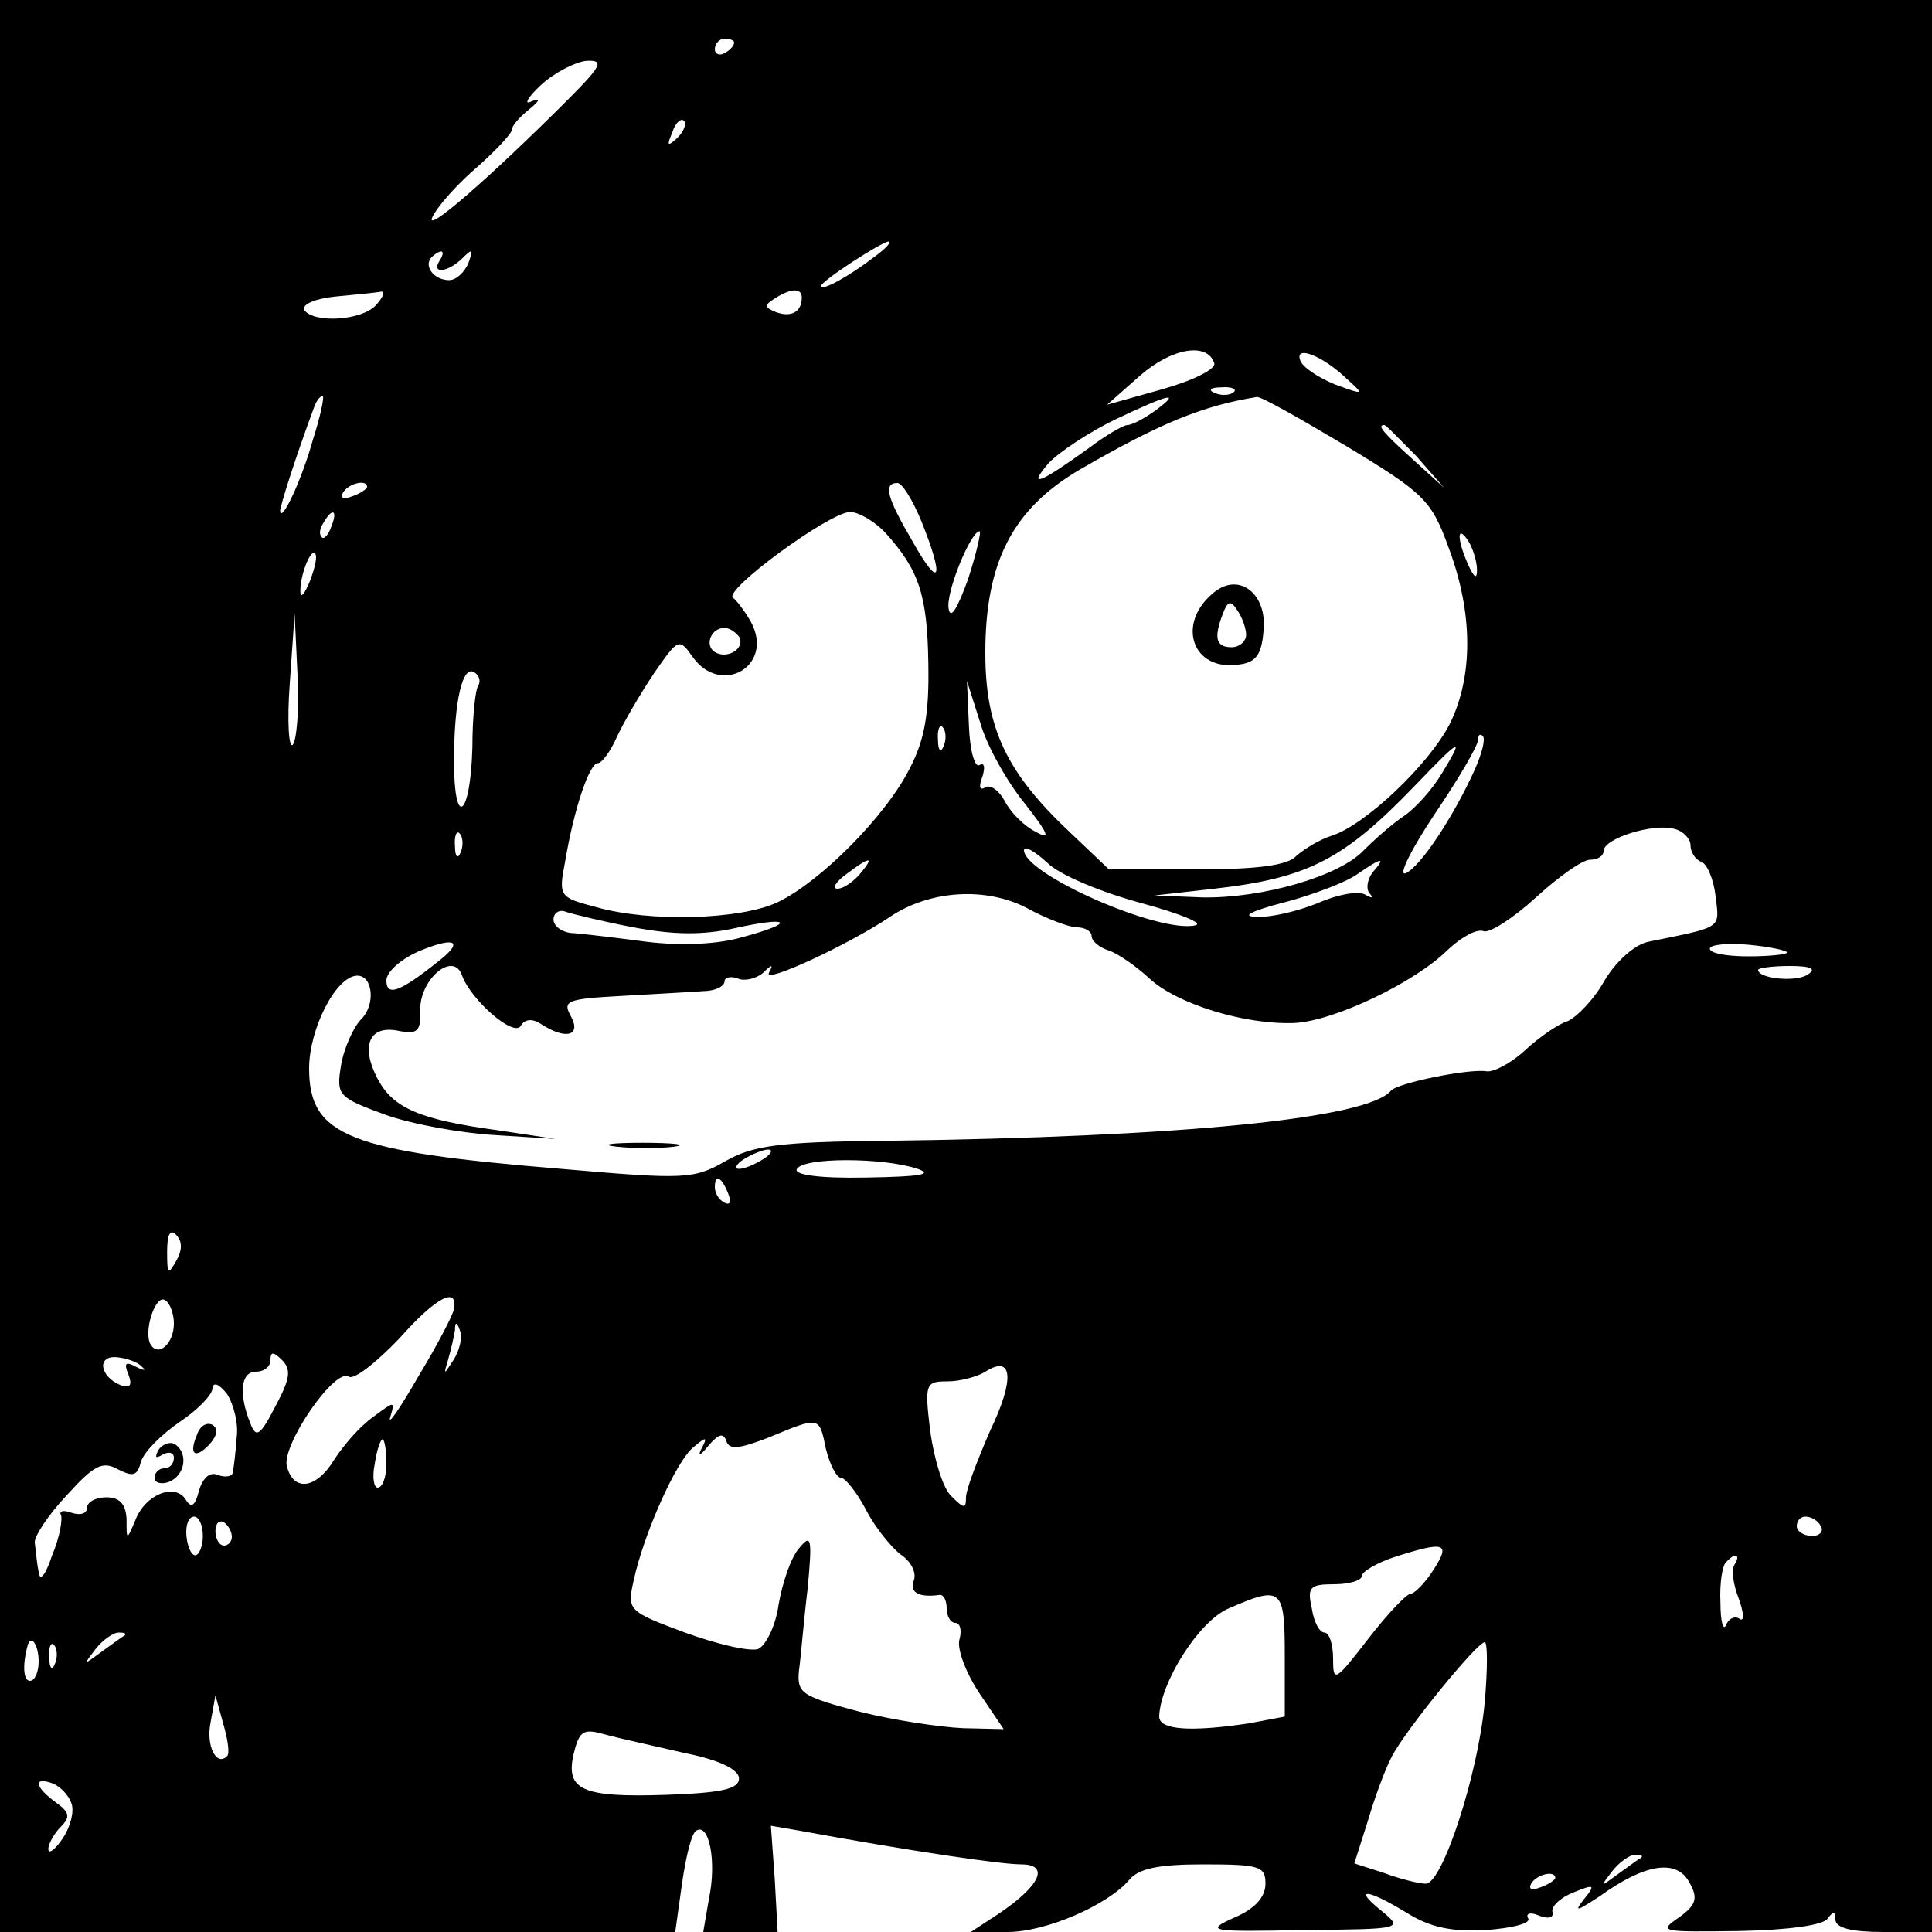
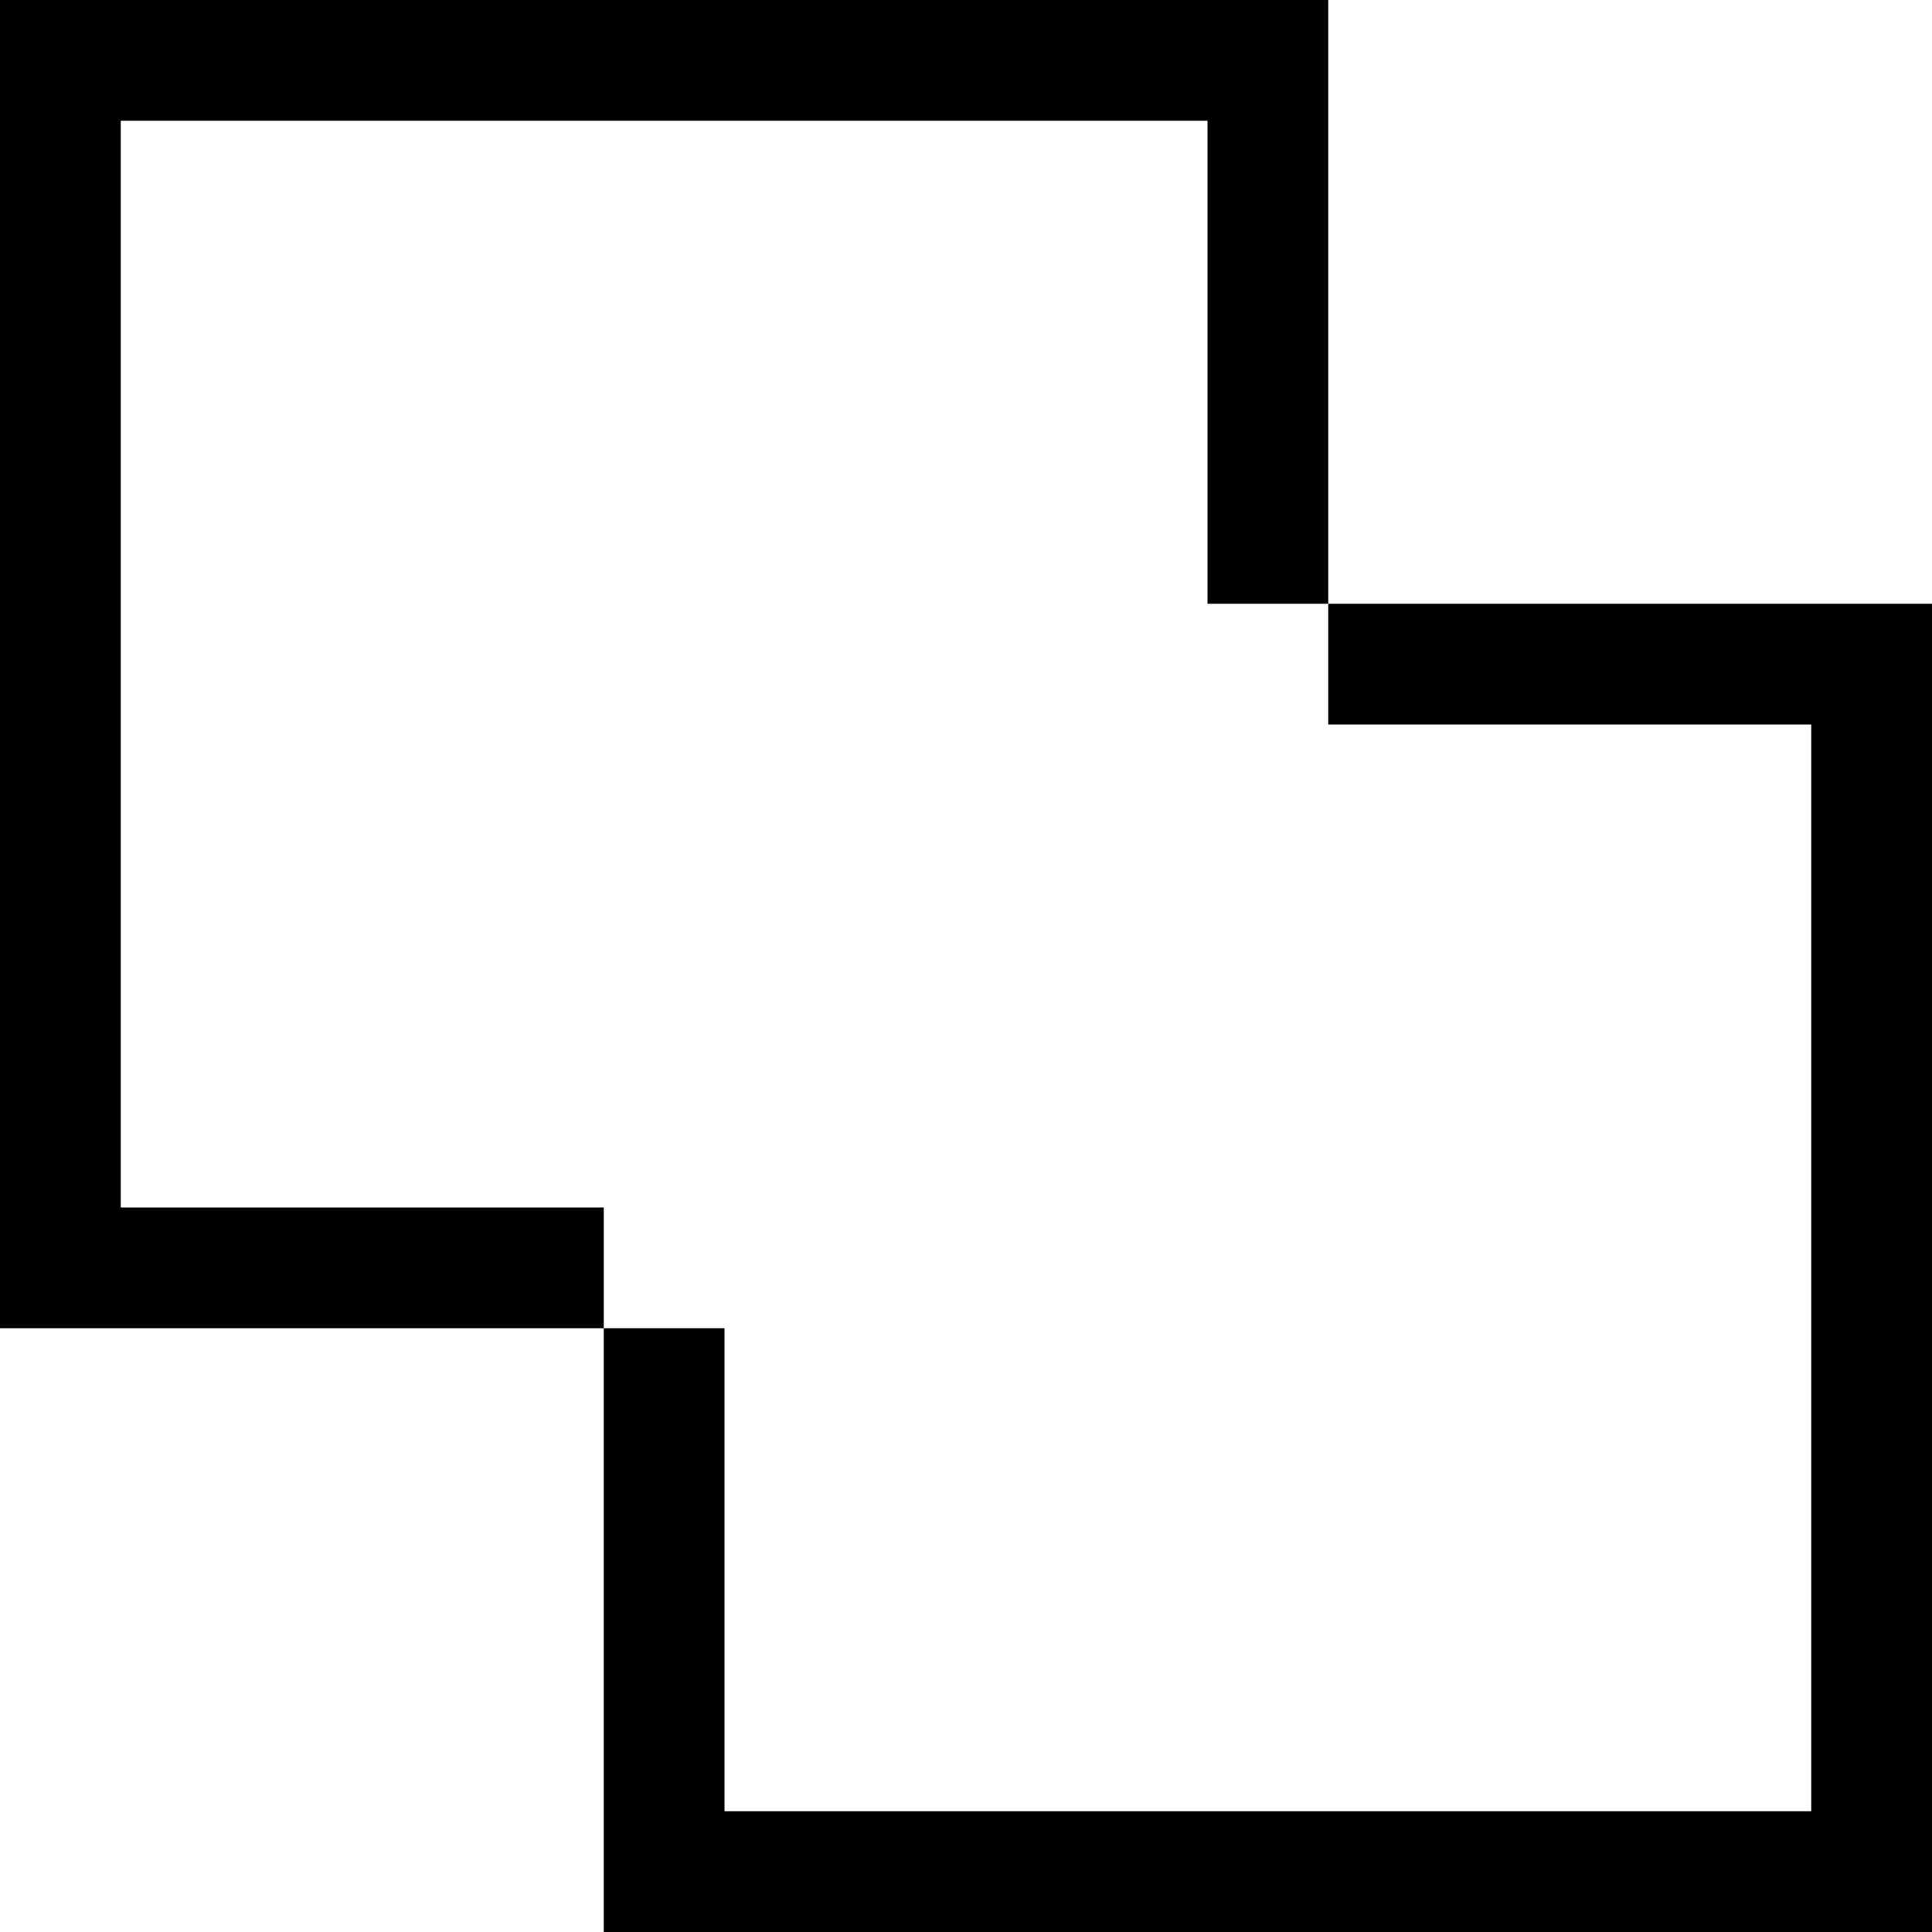
- <svg xmlns="http://www.w3.org/2000/svg" version="1.0" width="200pt" height="200pt" viewBox="0 0 200 200" preserveAspectRatio="xMidYMid meet">
-   <g transform="translate(0,200) scale(0.1,-0.1)" fill="#000000" stroke="none">
-     <path d="M0 1000 l0 -1000 350 0 349 0 7 50 c4 28 10 53 15 55 13 8 21 -32 13 -70 l-6 -35 38 0 39 0 -3 55 -4 55 29 -5 c114 -21 209 -35 230 -35 30 0 20 -22 -23 -51 l-29 -19 38 0 c40 0 104 28 126 54 10 12 31 16 77 16 58 0 64 -2 64 -20 0 -14 -11 -26 -32 -35 -31 -14 -27 -15 71 -13 103 1 104 1 81 20 -30 24 -15 23 26 -2 24 -15 46 -20 82 -18 28 2 47 7 44 12 -3 5 2 7 11 3 10 -4 16 -2 14 4 -1 6 9 15 22 20 22 9 23 8 10 -8 -10 -13 -6 -11 17 4 47 34 80 39 93 14 9 -16 7 -23 -11 -36 -22 -15 -18 -15 62 -14 51 1 88 6 92 13 6 8 8 7 8 -1 0 -9 17 -13 50 -13 l50 0 0 1000 0 1000 -1000 0 -1000 0 0 -1000z m760 956 c0 -3 -4 -8 -10 -11 -5 -3 -10 -1 -10 4 0 6 5 11 10 11 6 0 10 -2 10 -4z m-173 -60 c-80 -80 -150 -141 -139 -120 6 12 27 35 47 52 19 17 35 34 35 38 0 4 8 13 18 21 11 9 12 12 2 8 -8 -4 -4 4 10 17 14 13 36 24 47 25 19 1 16 -5 -20 -41z m114 -39 c-10 -9 -11 -8 -5 6 3 10 9 15 12 12 3 -3 0 -11 -7 -18z m204 -123 c-26 -20 -55 -36 -55 -30 0 5 63 46 70 46 3 -1 -4 -8 -15 -16z m-450 -4 c-9 -14 9 -12 24 3 10 10 11 9 6 -5 -4 -10 -13 -18 -20 -18 -16 0 -27 15 -18 24 10 9 15 7 8 -4z m-65 -45 c-14 -17 -65 -20 -75 -6 -3 6 12 12 32 14 21 2 42 4 47 5 5 1 3 -5 -4 -13z m440 7 c0 -15 -11 -21 -27 -15 -12 5 -12 7 -1 14 17 11 28 11 28 1z m427 -68 c2 -6 -22 -18 -54 -27 l-57 -16 34 30 c33 29 70 35 77 13z m137 -16 c19 -17 18 -17 -12 -6 -17 7 -34 18 -36 25 -6 16 23 5 48 -19z m-117 -14 c-3 -3 -12 -4 -19 -1 -8 3 -5 6 6 6 11 1 17 -2 13 -5z m-953 -49 c-12 -43 -33 -87 -34 -74 0 5 15 53 35 107 2 6 6 12 9 12 2 0 -2 -20 -10 -45z m872 30 c-11 -8 -24 -15 -29 -15 -4 0 -23 -11 -40 -24 -50 -36 -64 -42 -42 -16 11 12 43 33 70 46 57 27 68 29 41 9z m198 -37 c81 -49 88 -56 106 -106 25 -67 25 -132 1 -181 -22 -43 -88 -105 -122 -116 -13 -4 -29 -14 -37 -21 -9 -10 -41 -14 -104 -14 l-90 0 -40 38 c-66 62 -88 108 -88 186 0 94 28 149 98 190 83 48 127 66 183 75 4 1 46 -23 93 -51z m72 -10 l29 -33 -32 29 c-31 28 -38 36 -30 36 2 0 16 -15 33 -32z m-1086 -32 c0 -2 -7 -7 -16 -10 -8 -3 -12 -2 -9 4 6 10 25 14 25 6z m574 -36 c24 -60 19 -71 -9 -21 -27 46 -31 61 -16 61 5 0 16 -18 25 -40z m-611 -5 c-3 -9 -8 -14 -10 -11 -3 3 -2 9 2 15 9 16 15 13 8 -4z m574 -7 c34 -38 43 -63 44 -135 1 -52 -4 -79 -19 -108 -25 -50 -93 -118 -137 -139 -38 -18 -132 -21 -188 -5 -38 10 -39 11 -32 47 9 54 25 102 34 102 4 0 13 12 20 28 7 15 24 44 38 65 25 36 26 37 40 17 29 -41 84 -10 61 35 -6 11 -15 23 -19 26 -12 7 100 89 121 89 9 0 26 -10 37 -22z m85 -48 c-11 -30 -18 -42 -20 -30 -3 17 23 80 32 80 2 0 -3 -22 -12 -50z m527 10 c0 -10 -3 -8 -9 5 -12 27 -12 43 0 25 5 -8 9 -22 9 -30z m-1208 -11 c-5 -13 -10 -19 -10 -12 -1 15 10 45 15 40 3 -2 0 -15 -5 -28z m-18 -170 c-4 -4 -6 24 -3 64 l5 72 3 -64 c2 -35 -1 -68 -5 -72z m462 112 c7 -12 -12 -24 -25 -16 -11 7 -4 25 10 25 5 0 11 -4 15 -9z m-270 -51 c-3 -4 -6 -33 -6 -64 -2 -72 -19 -85 -19 -14 0 63 9 100 21 92 5 -3 7 -9 4 -14z m566 -122 c25 -32 27 -38 11 -29 -12 6 -26 20 -32 32 -6 11 -15 17 -20 14 -6 -4 -7 1 -3 11 3 10 2 15 -3 12 -5 -3 -10 15 -11 41 l-2 46 14 -44 c7 -24 28 -61 46 -83z m-84 60 c-3 -8 -6 -5 -6 6 -1 11 2 17 5 13 3 -3 4 -12 1 -19z m550 -24 c-22 -49 -57 -102 -72 -108 -8 -3 6 25 30 61 25 37 45 71 45 77 0 5 2 7 5 4 3 -3 -1 -18 -8 -34z m-34 -4 c-10 -17 -28 -37 -40 -45 -12 -8 -30 -24 -41 -35 -25 -27 -105 -50 -167 -49 l-50 2 62 7 c97 11 134 30 208 107 48 50 51 51 28 13z m257 -75 c0 -7 5 -15 11 -17 6 -2 13 -18 15 -36 4 -34 8 -31 -70 -47 -14 -3 -33 -20 -45 -40 -11 -20 -29 -38 -38 -42 -10 -3 -30 -17 -44 -30 -15 -14 -33 -23 -40 -22 -18 3 -92 -12 -99 -20 -24 -29 -216 -48 -525 -52 -109 -1 -136 -5 -164 -21 -33 -19 -43 -19 -170 -8 -220 18 -261 34 -261 104 0 41 28 96 50 96 16 0 19 -30 4 -45 -8 -8 -18 -30 -21 -48 -5 -31 -3 -33 46 -51 28 -10 79 -19 113 -21 l63 -4 -60 9 c-81 11 -108 23 -124 53 -18 34 -9 56 21 50 20 -4 24 -1 23 22 0 32 34 60 43 36 9 -26 54 -65 61 -53 4 7 12 8 21 2 26 -17 42 -12 31 8 -9 16 -4 18 52 21 34 2 72 4 85 5 12 0 22 5 22 10 0 4 6 6 14 3 7 -3 19 0 26 6 9 9 11 9 6 0 -6 -12 82 29 124 57 42 29 101 32 143 10 20 -11 44 -20 52 -20 8 0 15 -4 15 -9 0 -5 8 -12 18 -15 9 -3 28 -16 42 -29 28 -26 98 -48 150 -46 41 2 125 42 159 76 14 13 30 22 37 19 6 -2 30 13 54 35 23 21 48 39 56 39 8 0 14 4 14 9 0 13 51 29 73 23 9 -2 17 -10 17 -17z m-1273 -7 c-3 -8 -6 -5 -6 6 -1 11 2 17 5 13 3 -3 4 -12 1 -19z m705 -53 c40 -11 65 -21 55 -23 -38 -8 -177 53 -177 78 0 5 11 -1 24 -13 13 -13 57 -31 98 -42z m-292 30 c-7 -8 -17 -15 -23 -15 -6 0 -2 7 9 15 25 19 30 19 14 0z m531 2 c-6 -8 -7 -18 -3 -22 4 -5 2 -5 -5 -1 -7 4 -29 0 -49 -9 -20 -8 -48 -15 -63 -14 -17 0 -6 6 29 15 30 8 64 21 75 29 26 18 30 18 16 2z m-765 -57 c42 -8 72 -8 104 -1 58 13 65 6 9 -9 -27 -8 -65 -9 -99 -5 -30 4 -64 8 -76 9 -11 0 -21 7 -21 14 0 7 6 11 13 8 6 -2 38 -10 70 -16z m-202 -35 c-40 -32 -54 -37 -54 -20 0 9 15 22 33 30 38 16 48 11 21 -10z m1396 9 c0 -2 -18 -4 -40 -4 -22 0 -40 3 -40 8 0 4 18 6 40 4 22 -2 40 -6 40 -8z m21 -23 c-12 -8 -51 -4 -51 5 0 2 15 4 33 4 22 0 28 -3 18 -9z m-1081 -191 c-8 -5 -19 -10 -25 -10 -5 0 -3 5 5 10 8 5 20 10 25 10 6 0 3 -5 -5 -10z m160 -10 c17 -6 1 -8 -53 -9 -50 -1 -76 3 -72 9 7 12 89 12 125 0z m-196 -26 c3 -8 2 -12 -4 -9 -6 3 -10 10 -10 16 0 14 7 11 14 -7z m-572 -70 c-8 -14 -9 -13 -9 10 0 18 3 24 9 18 7 -7 7 -16 0 -28z m-2 -64 c0 -21 -16 -35 -24 -22 -8 13 5 53 15 46 5 -3 9 -14 9 -24z m290 15 c-1 -6 -17 -37 -37 -70 -19 -33 -32 -52 -29 -42 5 17 5 17 -18 0 -14 -10 -31 -30 -40 -44 -18 -30 -42 -34 -49 -7 -6 21 49 102 64 93 5 -4 28 14 52 39 38 43 61 55 57 31z m0 -52 c-11 -17 -11 -17 -6 0 3 10 6 24 7 30 0 9 2 9 5 0 3 -7 0 -20 -6 -30z m-323 -8 c5 -4 2 -4 -6 0 -11 6 -13 4 -8 -8 4 -11 2 -14 -8 -11 -22 9 -25 31 -4 29 10 -1 22 -5 26 -10z m138 -41 c-16 -31 -20 -33 -26 -17 -12 30 -10 53 6 53 8 0 15 5 15 12 0 9 3 9 12 0 10 -10 8 -20 -7 -48z m740 -25 c-13 -30 -25 -61 -25 -69 0 -12 -2 -12 -15 1 -9 8 -18 39 -22 67 -6 50 -5 52 18 52 13 0 31 5 39 10 28 18 31 -7 5 -61z m-780 -7 c-1 -15 -3 -31 -4 -36 0 -4 -7 -6 -15 -3 -9 4 -16 -3 -20 -16 -4 -16 -8 -19 -14 -9 -11 17 -42 5 -52 -22 -9 -21 -9 -21 -9 2 -1 15 -7 22 -21 22 -11 0 -20 -5 -20 -11 0 -6 -7 -8 -16 -5 -8 3 -13 2 -11 -2 2 -4 -1 -23 -9 -42 -7 -21 -13 -28 -14 -17 -2 9 -3 23 -4 30 -1 6 14 29 33 49 28 31 37 36 53 27 16 -8 20 -7 24 8 3 10 21 28 40 41 18 12 34 28 34 35 1 7 7 4 15 -6 7 -11 12 -31 10 -45z m610 -12 c4 -16 11 -30 16 -30 4 0 16 -15 25 -32 9 -18 26 -39 36 -47 11 -7 17 -19 14 -27 -5 -13 6 -18 27 -15 4 0 7 -6 7 -14 0 -8 4 -15 9 -15 5 0 7 -8 4 -18 -2 -10 7 -34 21 -55 l25 -37 -42 1 c-23 1 -71 8 -107 17 -60 16 -65 19 -63 42 2 14 5 52 9 85 5 53 4 58 -9 42 -8 -9 -17 -35 -21 -58 -3 -22 -13 -42 -21 -46 -9 -3 -43 5 -76 17 -59 22 -60 23 -53 54 10 47 44 124 62 138 13 11 15 11 8 -2 -4 -8 -1 -7 7 3 11 13 16 14 19 5 3 -9 13 -8 44 4 53 22 52 22 59 -12z m-455 -15 c0 -14 -4 -25 -9 -25 -4 0 -6 11 -3 25 2 14 6 25 8 25 2 0 4 -11 4 -25z m-190 -75 c0 -11 -4 -20 -8 -20 -4 0 -8 9 -9 20 -1 11 2 20 8 20 5 0 9 -9 9 -20z m30 -1 c0 -5 -4 -9 -8 -9 -5 0 -9 7 -9 15 0 8 4 12 9 9 4 -3 8 -9 8 -15z m1645 11 c3 -5 -1 -10 -9 -10 -9 0 -16 5 -16 10 0 6 4 10 9 10 6 0 13 -4 16 -10z m-401 -45 c-9 -14 -20 -25 -24 -25 -4 0 -24 -21 -44 -47 -34 -44 -36 -45 -36 -20 0 15 -4 27 -9 27 -5 0 -11 11 -13 25 -5 22 -2 25 23 25 16 0 29 4 29 9 0 4 15 13 33 19 53 17 59 15 41 -13z m312 6 c-4 -5 -2 -21 4 -36 5 -14 6 -24 1 -21 -5 4 -12 0 -14 -6 -3 -7 -6 3 -6 23 -1 20 2 39 6 42 9 10 15 8 9 -2z m-466 -95 l0 -63 -37 -7 c-60 -9 -93 -7 -93 7 1 35 41 99 72 112 55 24 58 21 58 -49z m-1201 21 c-2 -1 -13 -9 -24 -17 -19 -14 -19 -14 -6 3 7 9 18 17 24 17 6 0 8 -1 6 -3z m-89 -27 c0 -11 -4 -20 -9 -20 -7 0 -8 17 -2 38 4 10 11 -2 11 -18z m17 -2 c-3 -8 -6 -5 -6 6 -1 11 2 17 5 13 3 -3 4 -12 1 -19z m1480 -40 c-7 -76 -44 -188 -61 -188 -7 0 -27 5 -43 11 l-31 10 14 44 c7 24 18 54 25 67 14 27 88 118 96 118 3 0 3 -28 0 -62z m-1302 -56 c-11 -11 -22 11 -17 35 l5 28 8 -29 c5 -17 7 -32 4 -34z m475 3 c35 -7 55 -17 55 -26 0 -11 -18 -15 -75 -17 -88 -3 -105 5 -96 43 6 24 10 26 34 19 15 -4 52 -12 82 -19z m-636 -52 c3 -8 -1 -24 -9 -36 -8 -12 -15 -17 -15 -11 0 5 6 16 13 23 10 10 9 15 -5 25 -22 16 -24 27 -4 20 8 -3 17 -12 20 -21z m1625 -56 c-2 -1 -13 -9 -24 -17 -19 -14 -19 -14 -6 3 7 9 18 17 24 17 6 0 8 -1 6 -3z m-89 -21 c0 -2 -7 -7 -16 -10 -8 -3 -12 -2 -9 4 6 10 25 14 25 6z" />
-     <path d="M1257 1387 c-40 -32 -23 -82 25 -75 18 2 24 10 26 35 4 38 -25 61 -51 40z m33 -44 c0 -7 -7 -13 -15 -13 -16 0 -19 9 -9 35 5 13 8 14 15 3 5 -7 9 -19 9 -25z" />
-     <path d="M638 813 c18 -2 45 -2 60 0 15 2 0 4 -33 4 -33 0 -45 -2 -27 -4z" />
-     <path d="M204 515 c-9 -21 -2 -26 13 -10 8 9 9 16 3 20 -6 3 -13 -1 -16 -10z" />
-     <path d="M164 499 c-4 -8 -3 -9 4 -5 7 4 12 2 12 -3 0 -6 -4 -11 -10 -11 -5 0 -10 -4 -10 -10 0 -5 7 -7 15 -4 17 7 20 30 6 39 -5 3 -13 0 -17 -6z" />
+ <svg xmlns="http://www.w3.org/2000/svg" version="1.0" width="160pt" height="160pt" viewBox="0 0 160 160" preserveAspectRatio="xMidYMid meet">
+   <g transform="translate(0,160) scale(0.1,-0.1)" fill="#000000" stroke="none">
+     <path d="M0 1050 l0 -550 250 0 250 0 0 -250 0 -250 550 0 550 0 0 550 0 550 -250 0 -250 0 0 250 0 250 -550 0 -550 0 0 -550z m1000 250 l0 -200 50 0 50 0 0 -50 0 -50 200 0 200 0 0 -450 0 -450 -450 0 -450 0 0 200 0 200 -50 0 -50 0 0 50 0 50 -200 0 -200 0 0 450 0 450 450 0 450 0 0 -200z" />
  </g>
</svg>
